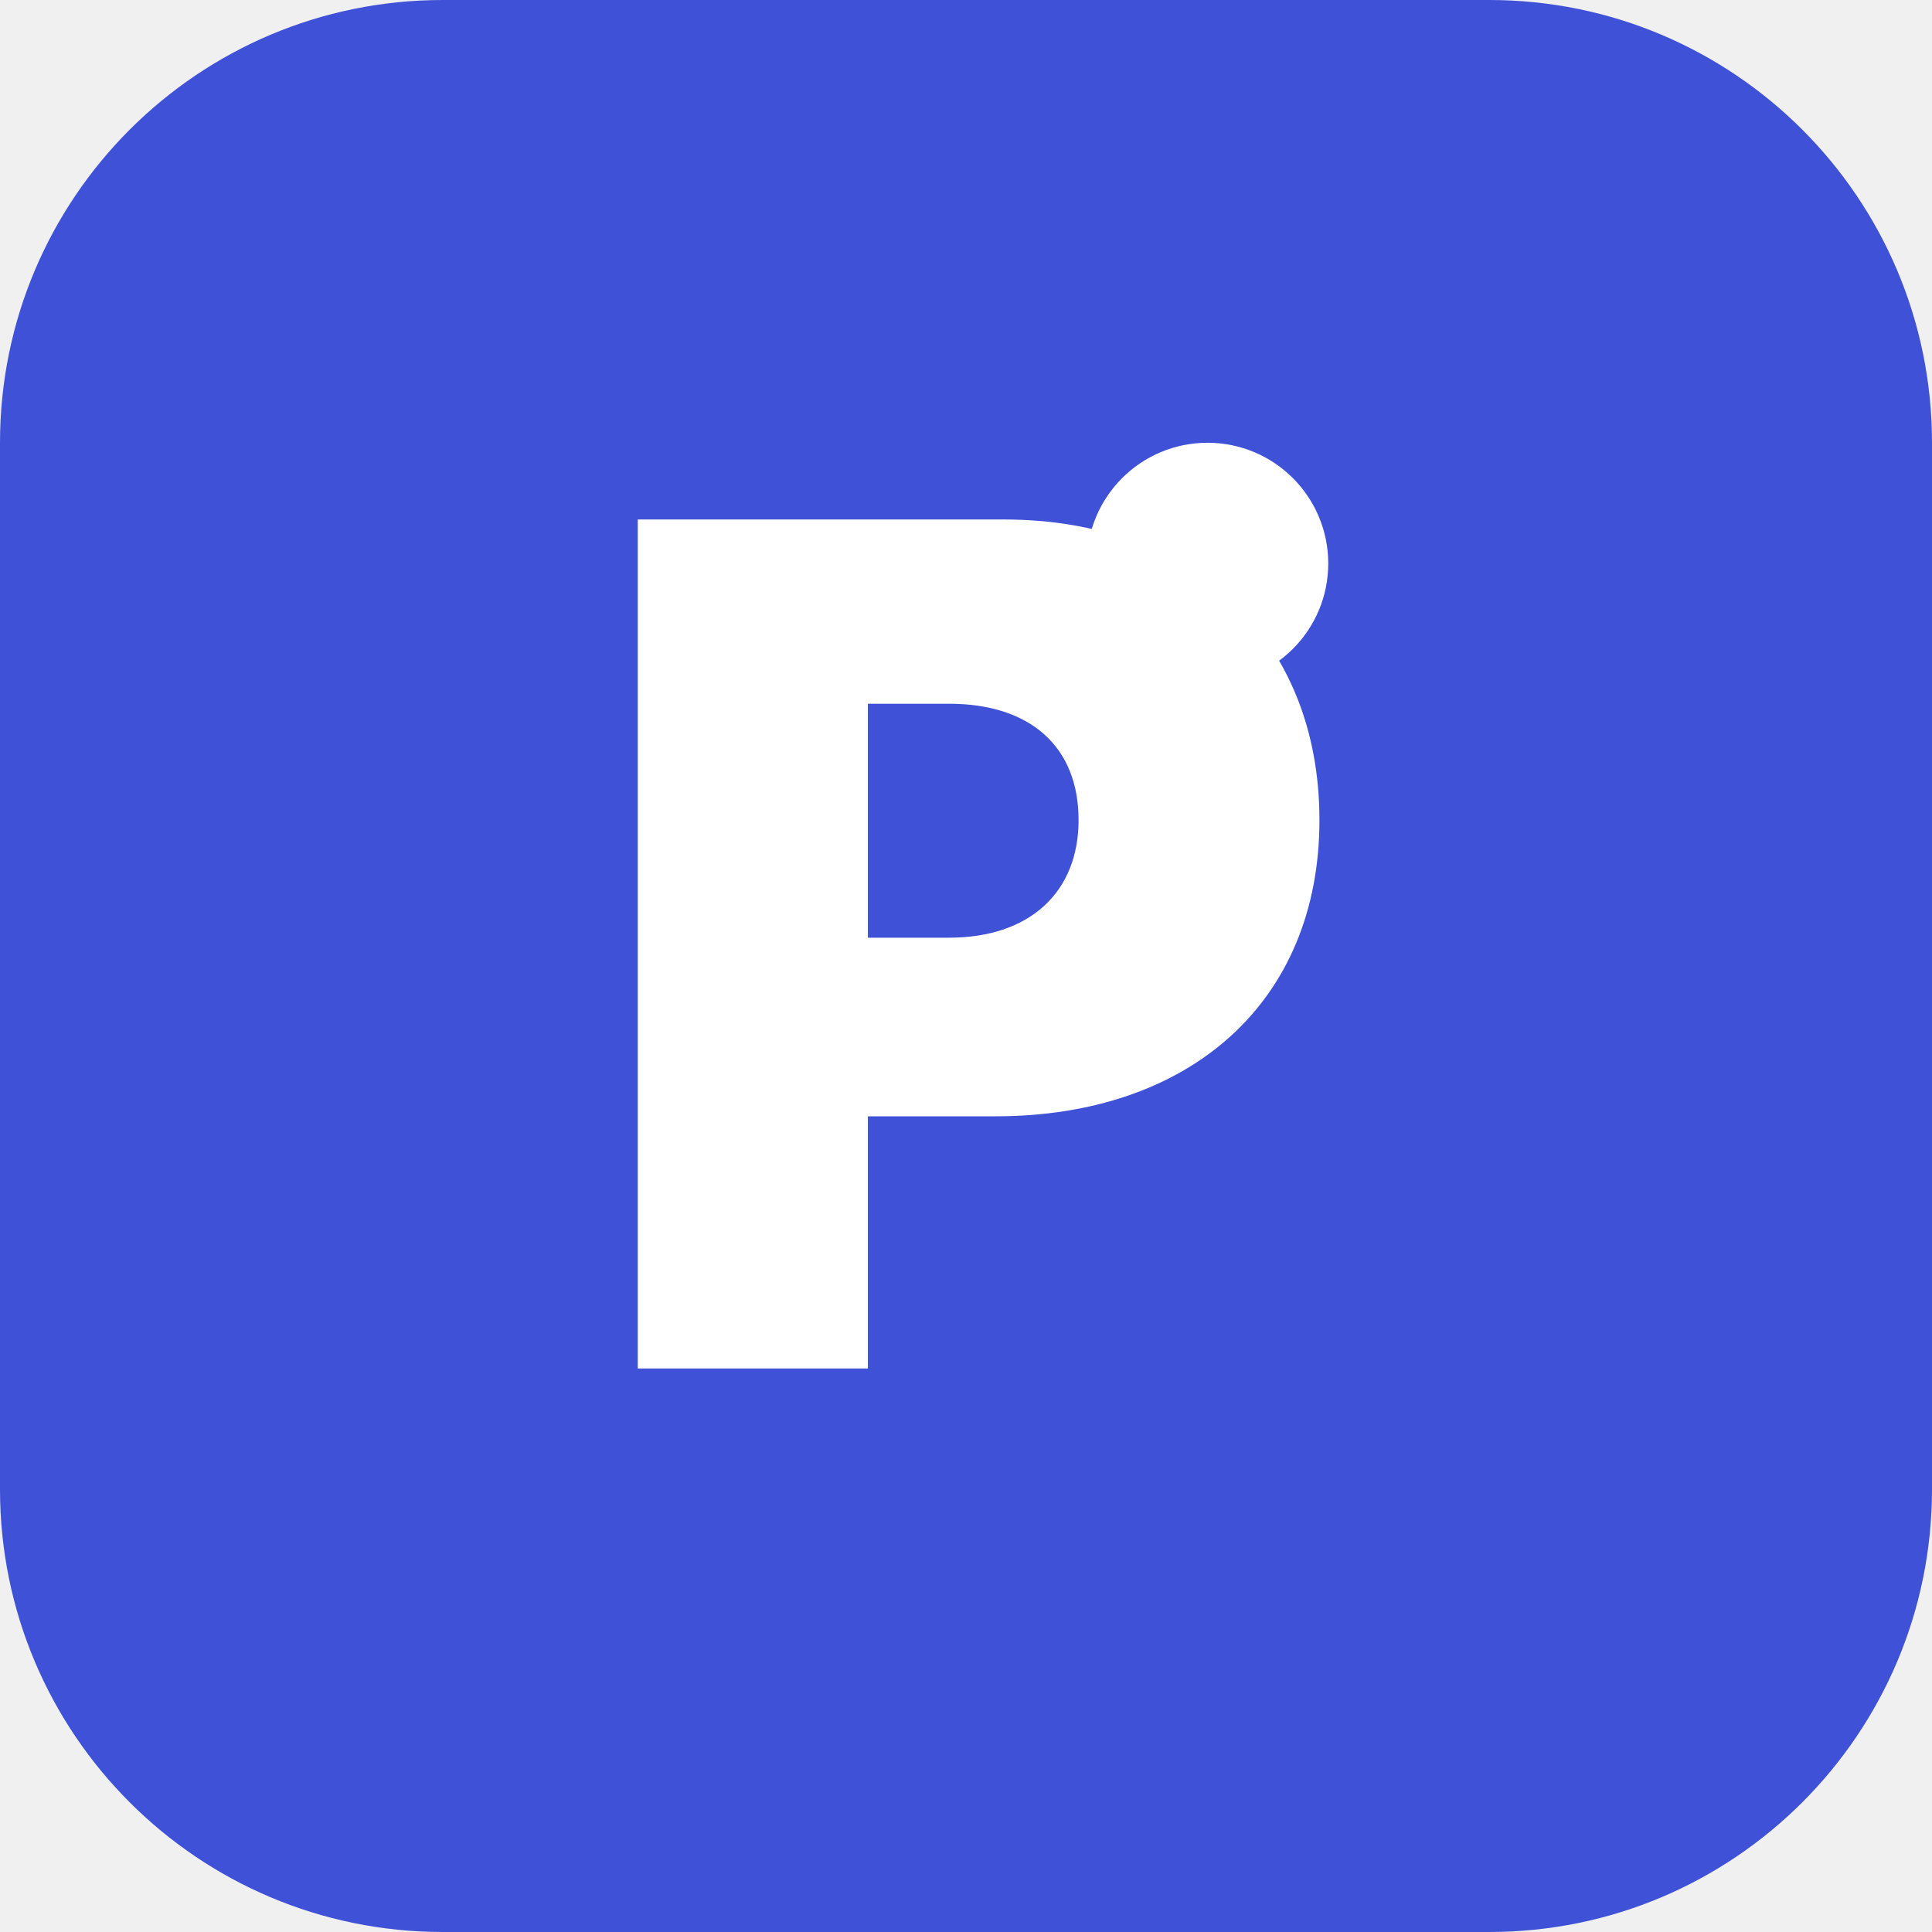
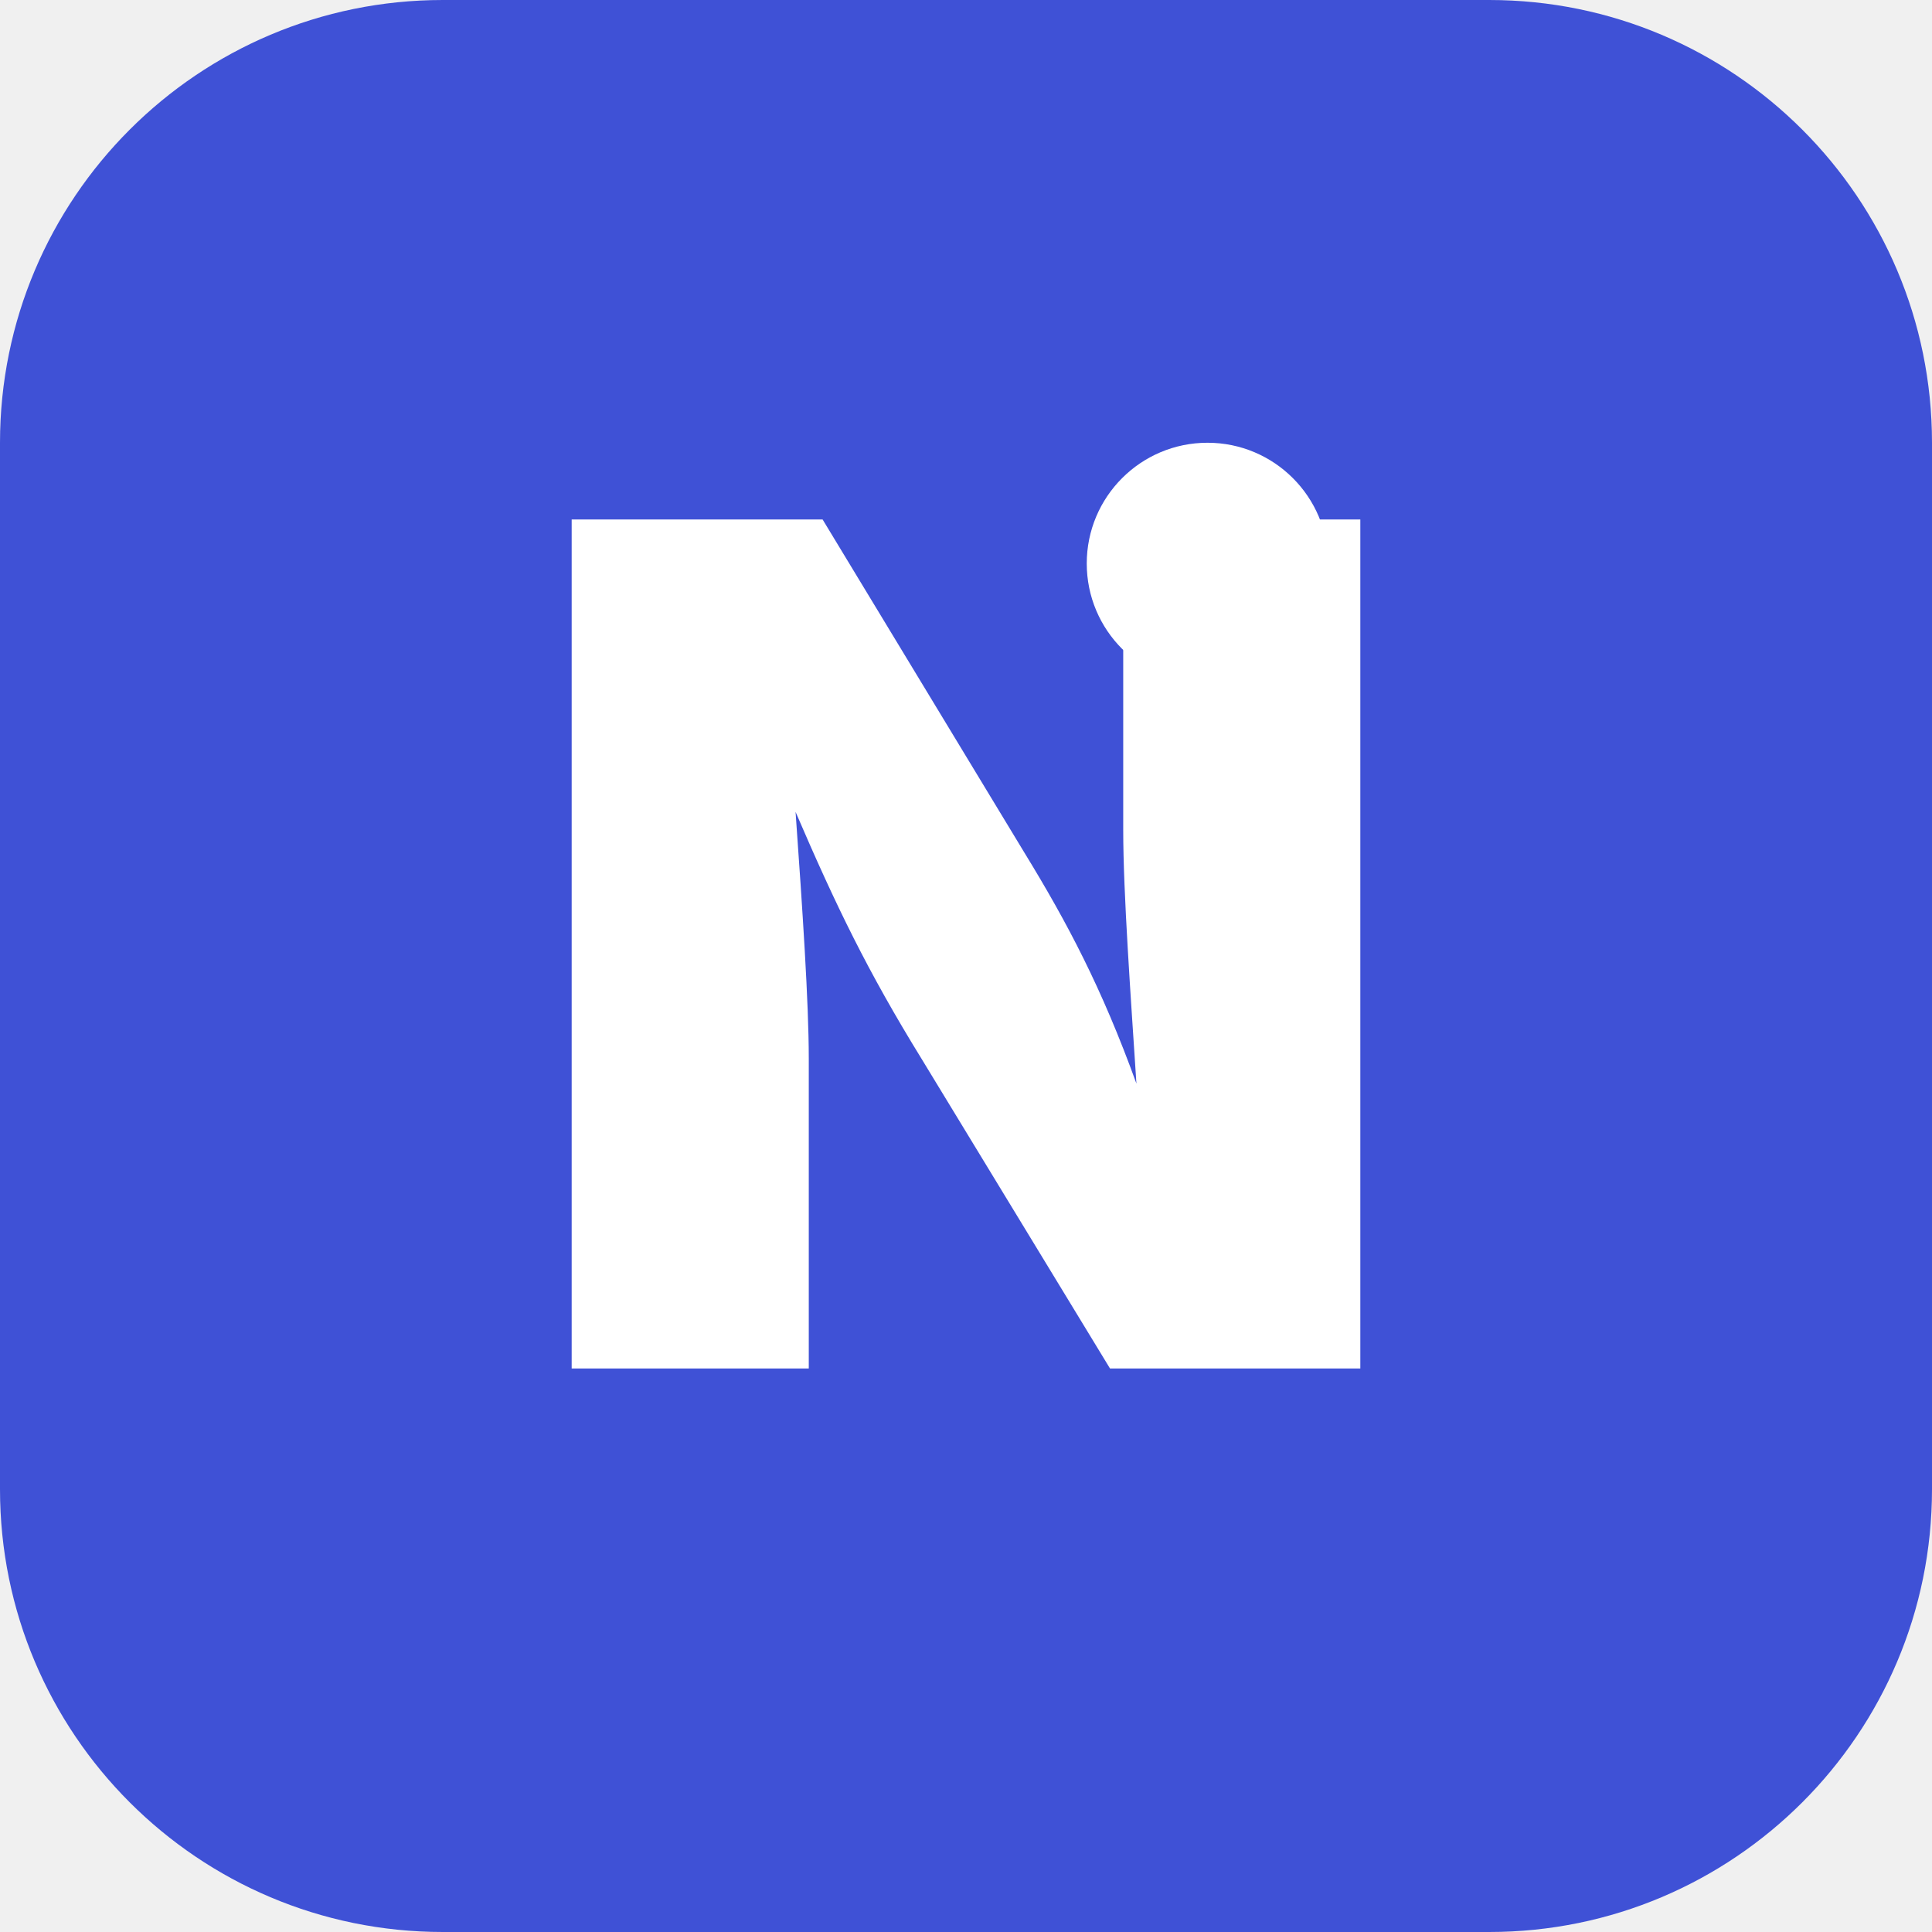
<svg xmlns="http://www.w3.org/2000/svg" viewBox="0 0 48 48" width="48" height="48">
  <rect width="48" height="48" rx="11" fill="#3F51D6" />
-   <text x="24" y="34" text-anchor="middle" font-family="-apple-system, BlinkMacSystemFont, 'Segoe UI', sans-serif" font-size="29" font-weight="900" fill="#FFFFFF" letter-spacing="-0">P</text>
+   <text x="24" y="34" text-anchor="middle" font-family="-apple-system, BlinkMacSystemFont, 'Segoe UI', sans-serif" font-size="29" font-weight="900" fill="#FFFFFF" letter-spacing="-0">N</text>
  <circle cx="30" cy="14" r="3" fill="#FFFFFF" />
</svg>
